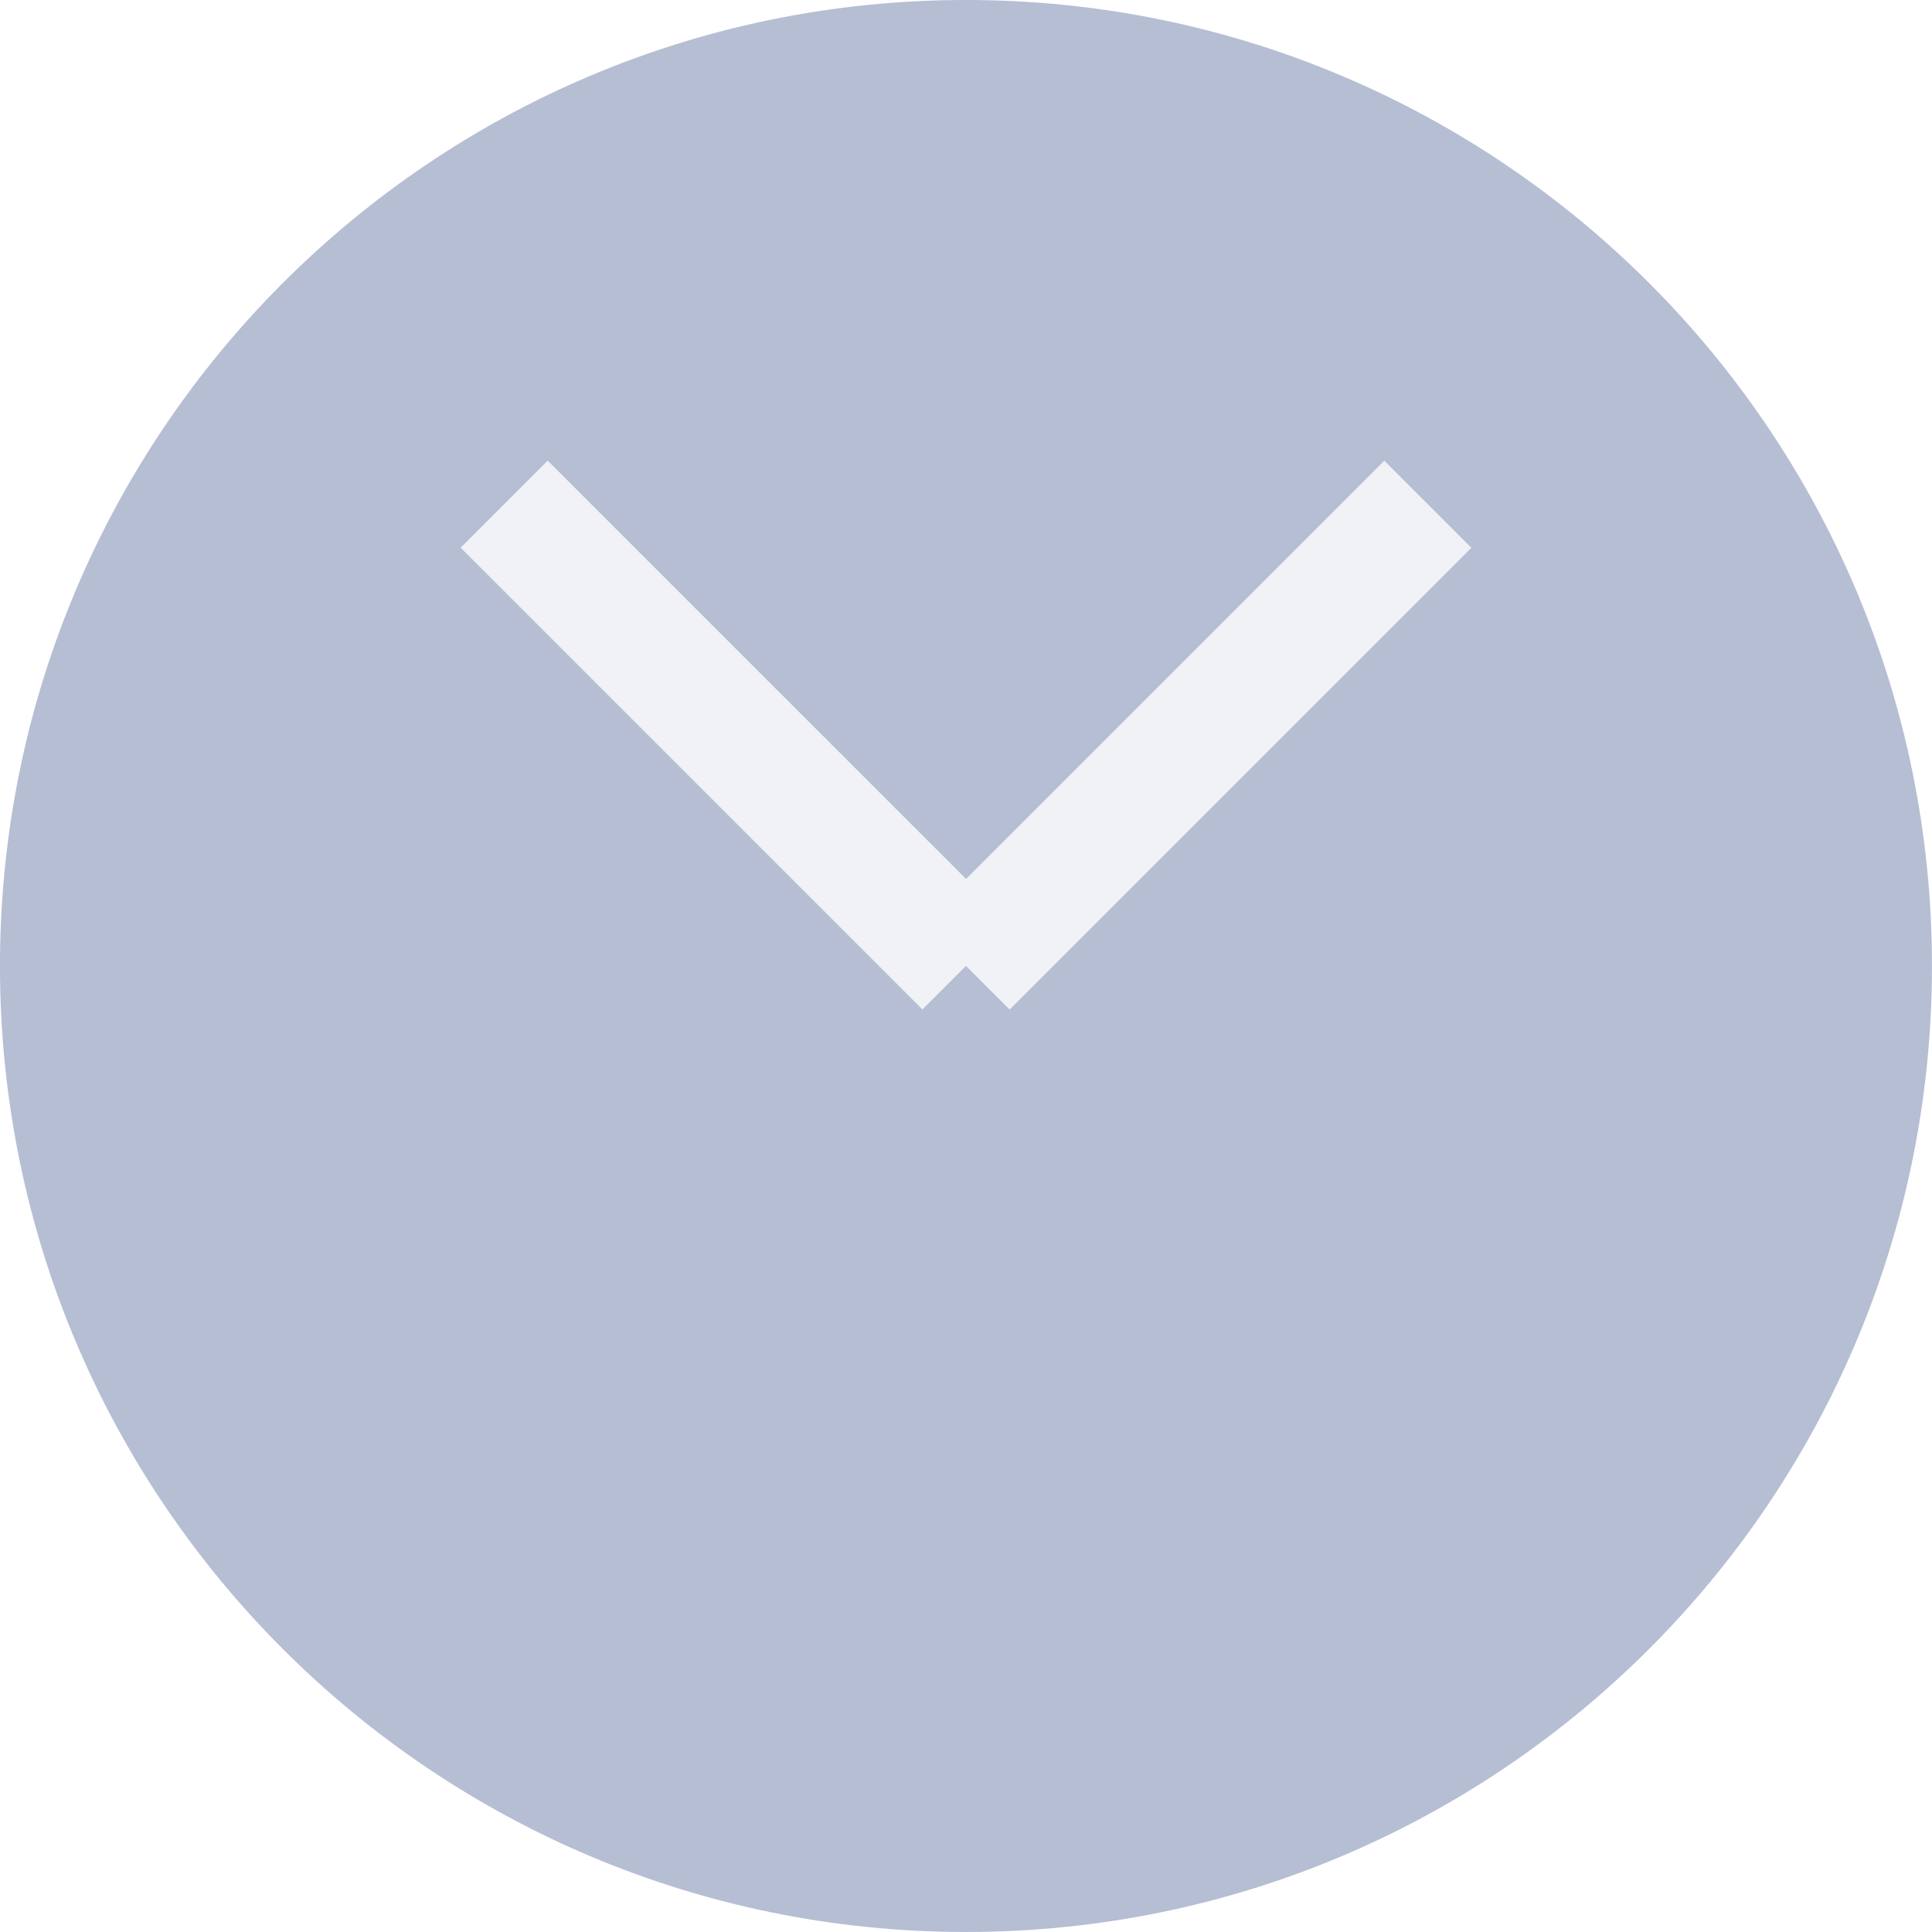
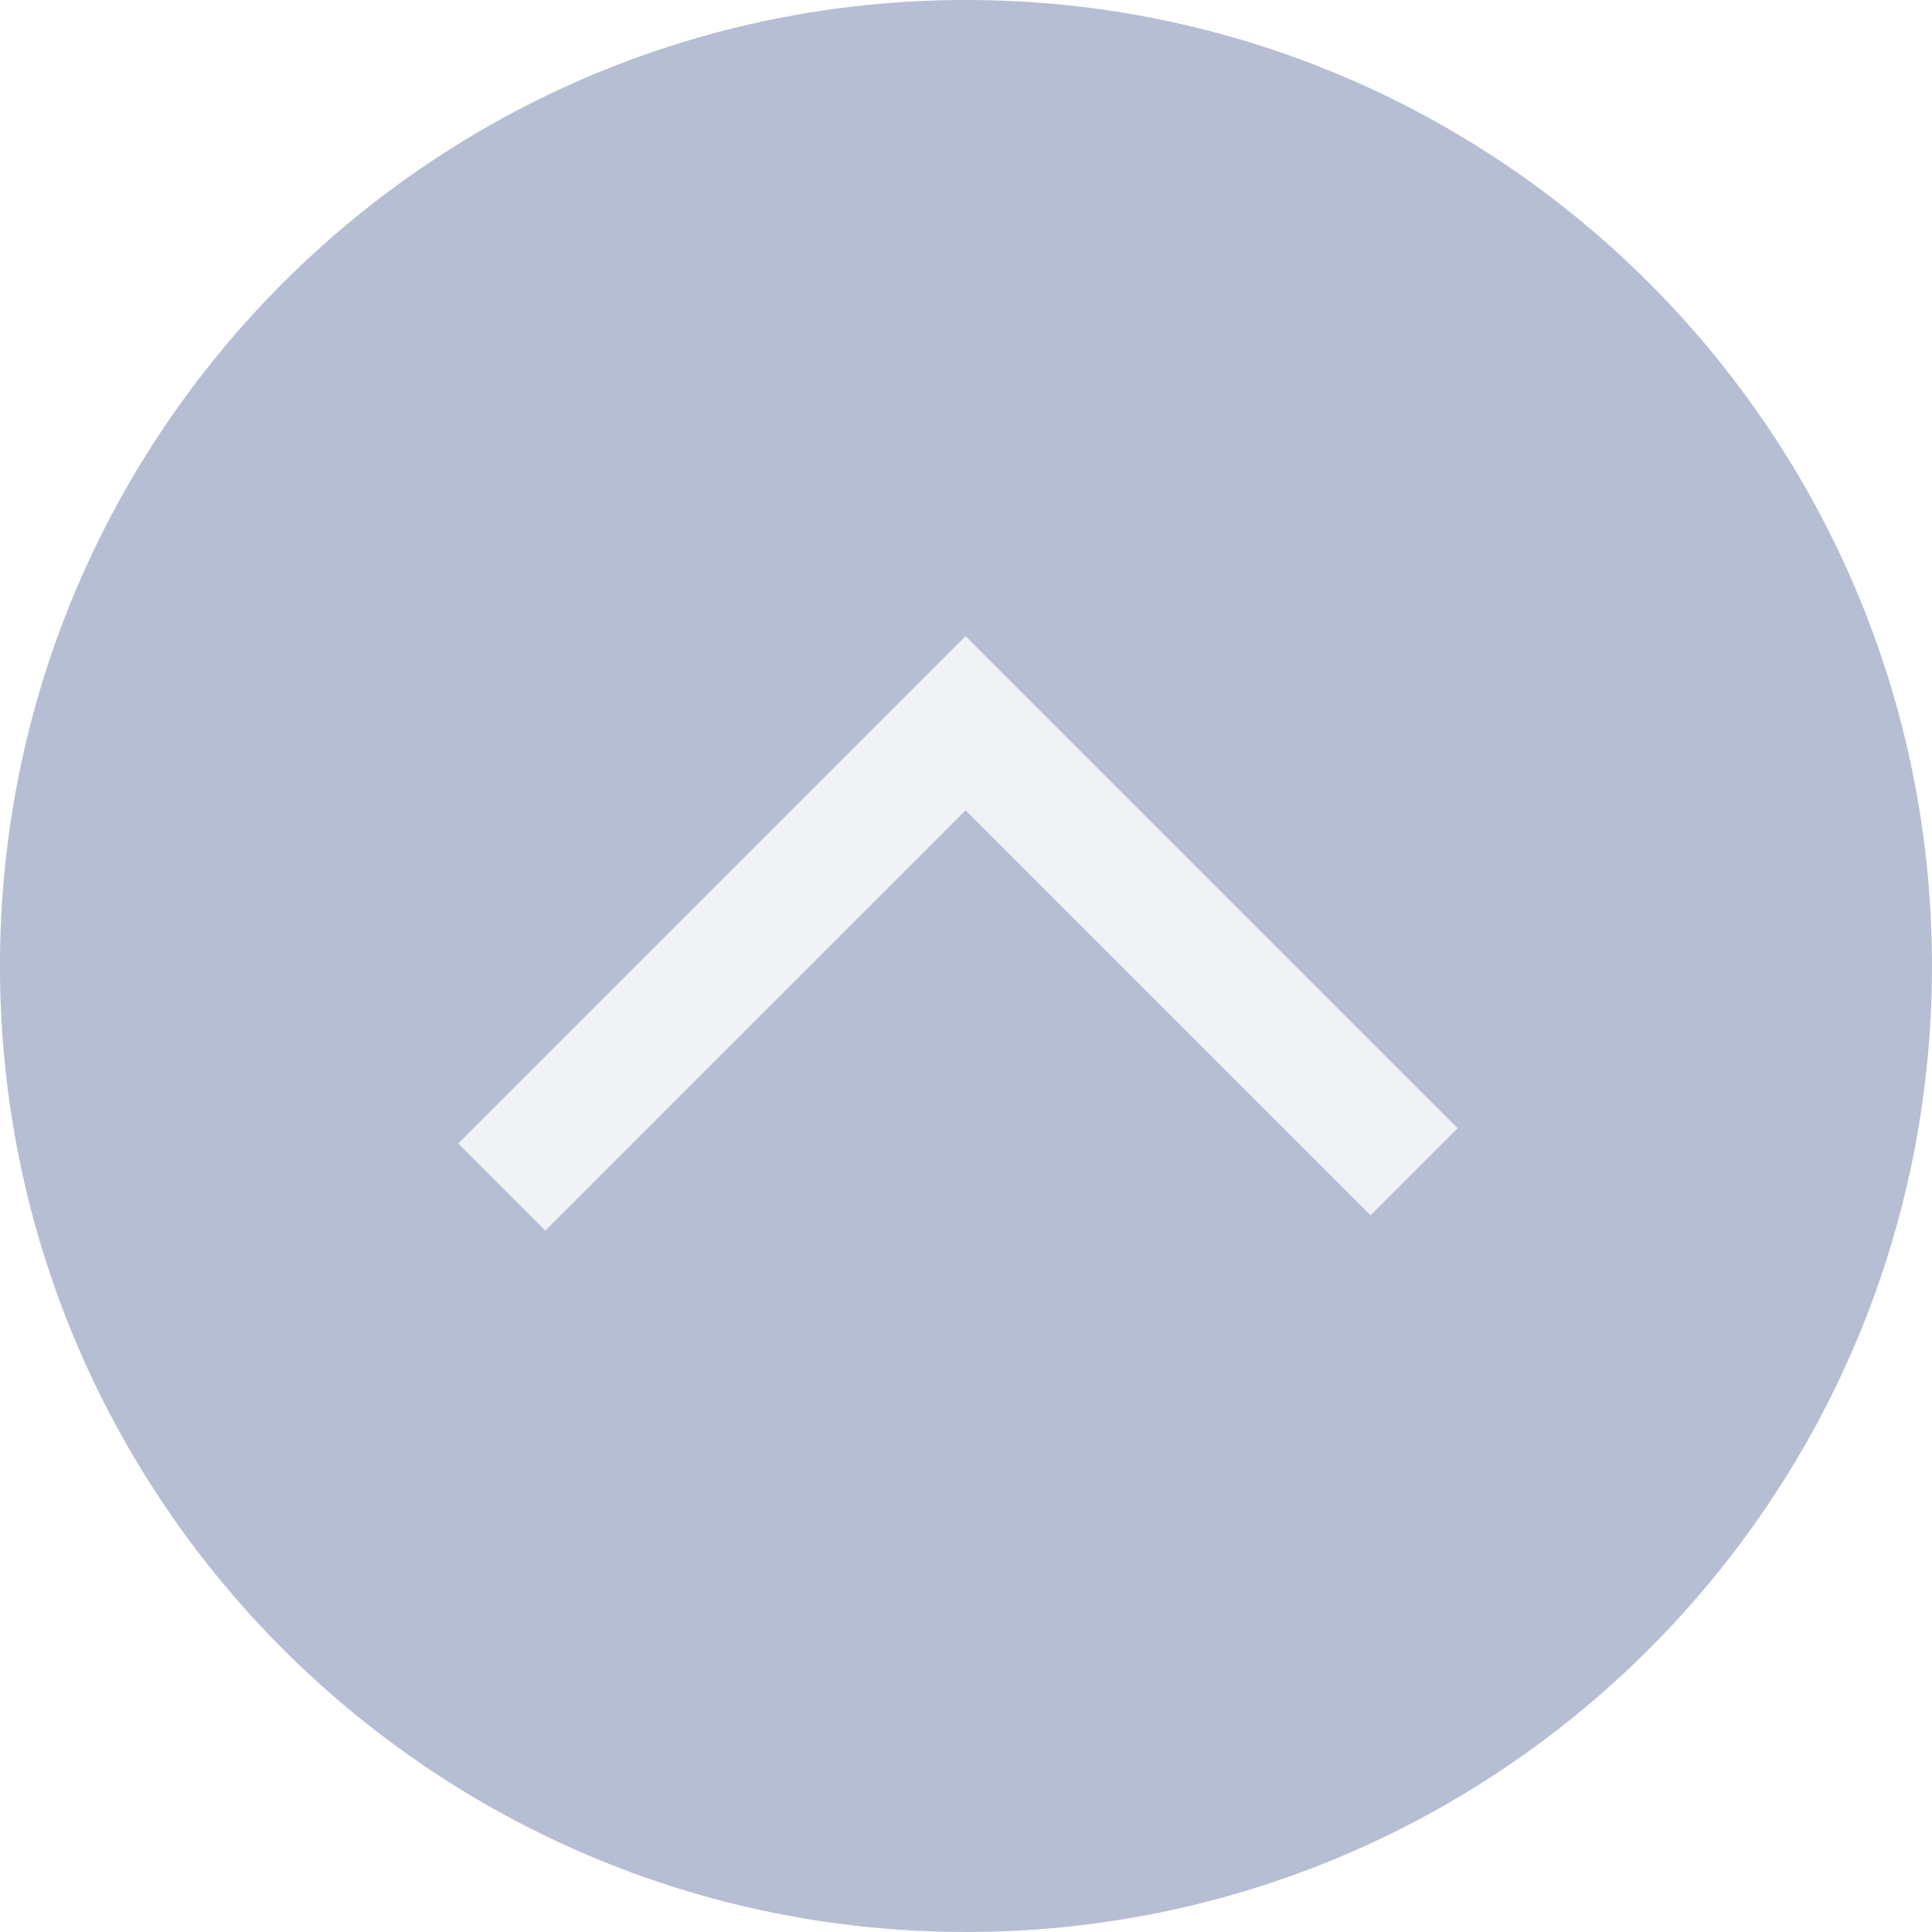
<svg xmlns="http://www.w3.org/2000/svg" width="24.066" height="24.066" id="svg44140" version="1.1" viewBox="0 0 24.066 24.066">
  <defs id="defs44142" />
  <g id="layer1" transform="translate(-179.7744,-80.50314)">
-     <circle style="opacity:1;fill:#b6bed4;fill-opacity:1;stroke:none;stroke-width:1;stroke-linecap:butt;stroke-linejoin:bevel;stroke-miterlimit:4;stroke-dasharray:1, 2;stroke-dashoffset:0;stroke-opacity:1" id="circle6330" cx="191.807" cy="92.536" r="12.033" d="m 203.84,92.536 a 12.033,12.033 0 0 1 -12.033,12.033 12.033,12.033 0 0 1 -12.033,-12.033 12.033,12.033 0 0 1 12.033,-12.033 12.033,12.033 0 0 1 12.033,12.033 z" />
-     <g id="g6344" transform="matrix(1.08471,1.08471,-1.08471,1.08471,-57.15672,-1070.338)" style="fill:#f0f2f6;fill-opacity:1;stroke:#f0f2f6;stroke-opacity:1">
-       <path id="path6346" d="m 650.791,415.966 0,5.303" style="fill:#f0f2f6;fill-opacity:1;fill-rule:evenodd;stroke:#f0f2f6;stroke-width:1px;stroke-linecap:butt;stroke-linejoin:miter;stroke-opacity:1" />
-       <path style="fill:#f0f2f6;fill-opacity:1;fill-rule:evenodd;stroke:#f0f2f6;stroke-width:1px;stroke-linecap:butt;stroke-linejoin:miter;stroke-opacity:1" d="m 645.487,421.269 5.303,0" id="path6348" />
-     </g>
+     <circle style="opacity:1;fill:#b6bed4;fill-opacity:1;stroke:none;stroke-width:1;stroke-linecap:butt;stroke-linejoin:bevel;stroke-miterlimit:4;stroke-dasharray:1, 2;stroke-dashoffset:0;stroke-opacity:1" id="circle6326" cx="191.807" cy="92.536" r="12.033" d="m 203.84,92.536 a 12.033,12.033 0 0 1 -12.033,12.033 12.033,12.033 0 0 1 -12.033,-12.033 12.033,12.033 0 0 1 12.033,-12.033 12.033,12.033 0 0 1 12.033,12.033 z" />
+     <path style="fill:none;fill-rule:evenodd;stroke:#f0f2f6;stroke-width:1.534;stroke-linecap:butt;stroke-linejoin:miter;stroke-opacity:1;stroke-miterlimit:4;stroke-dasharray:none" d="m 197.389,95.099 -5.587,-5.587 -5.777,5.777" id="path5344" />
  </g>
</svg>
